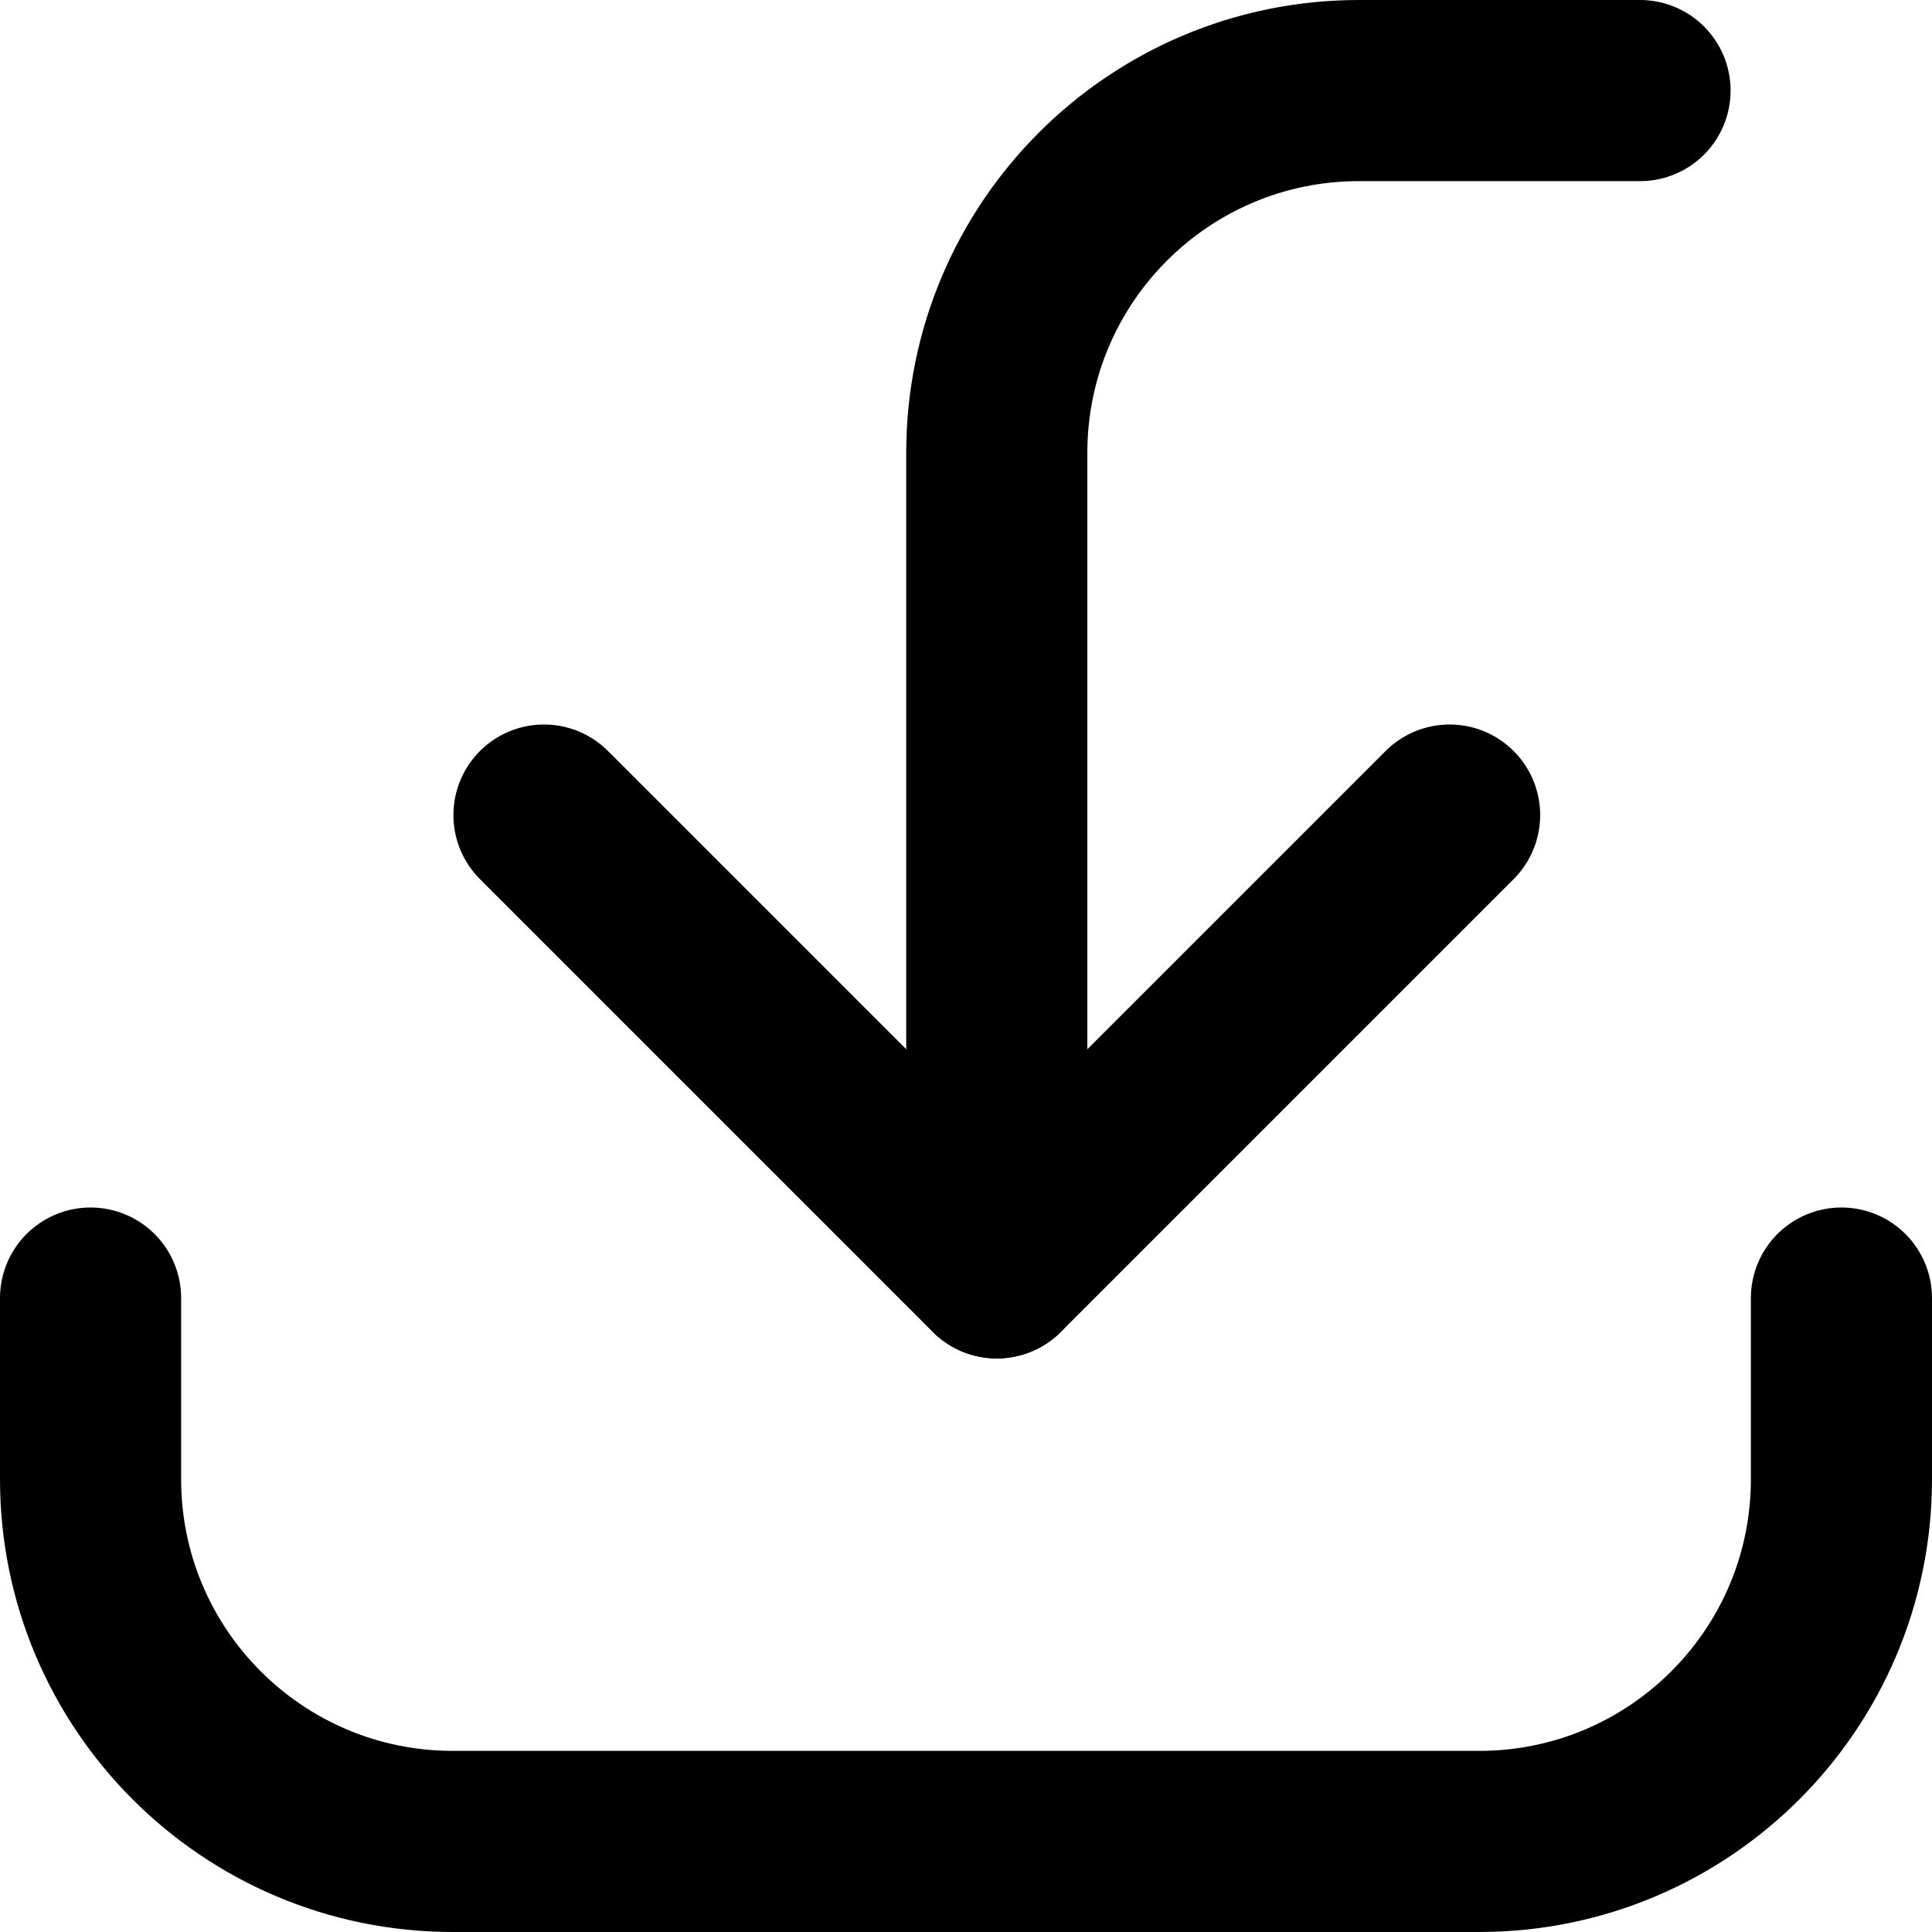
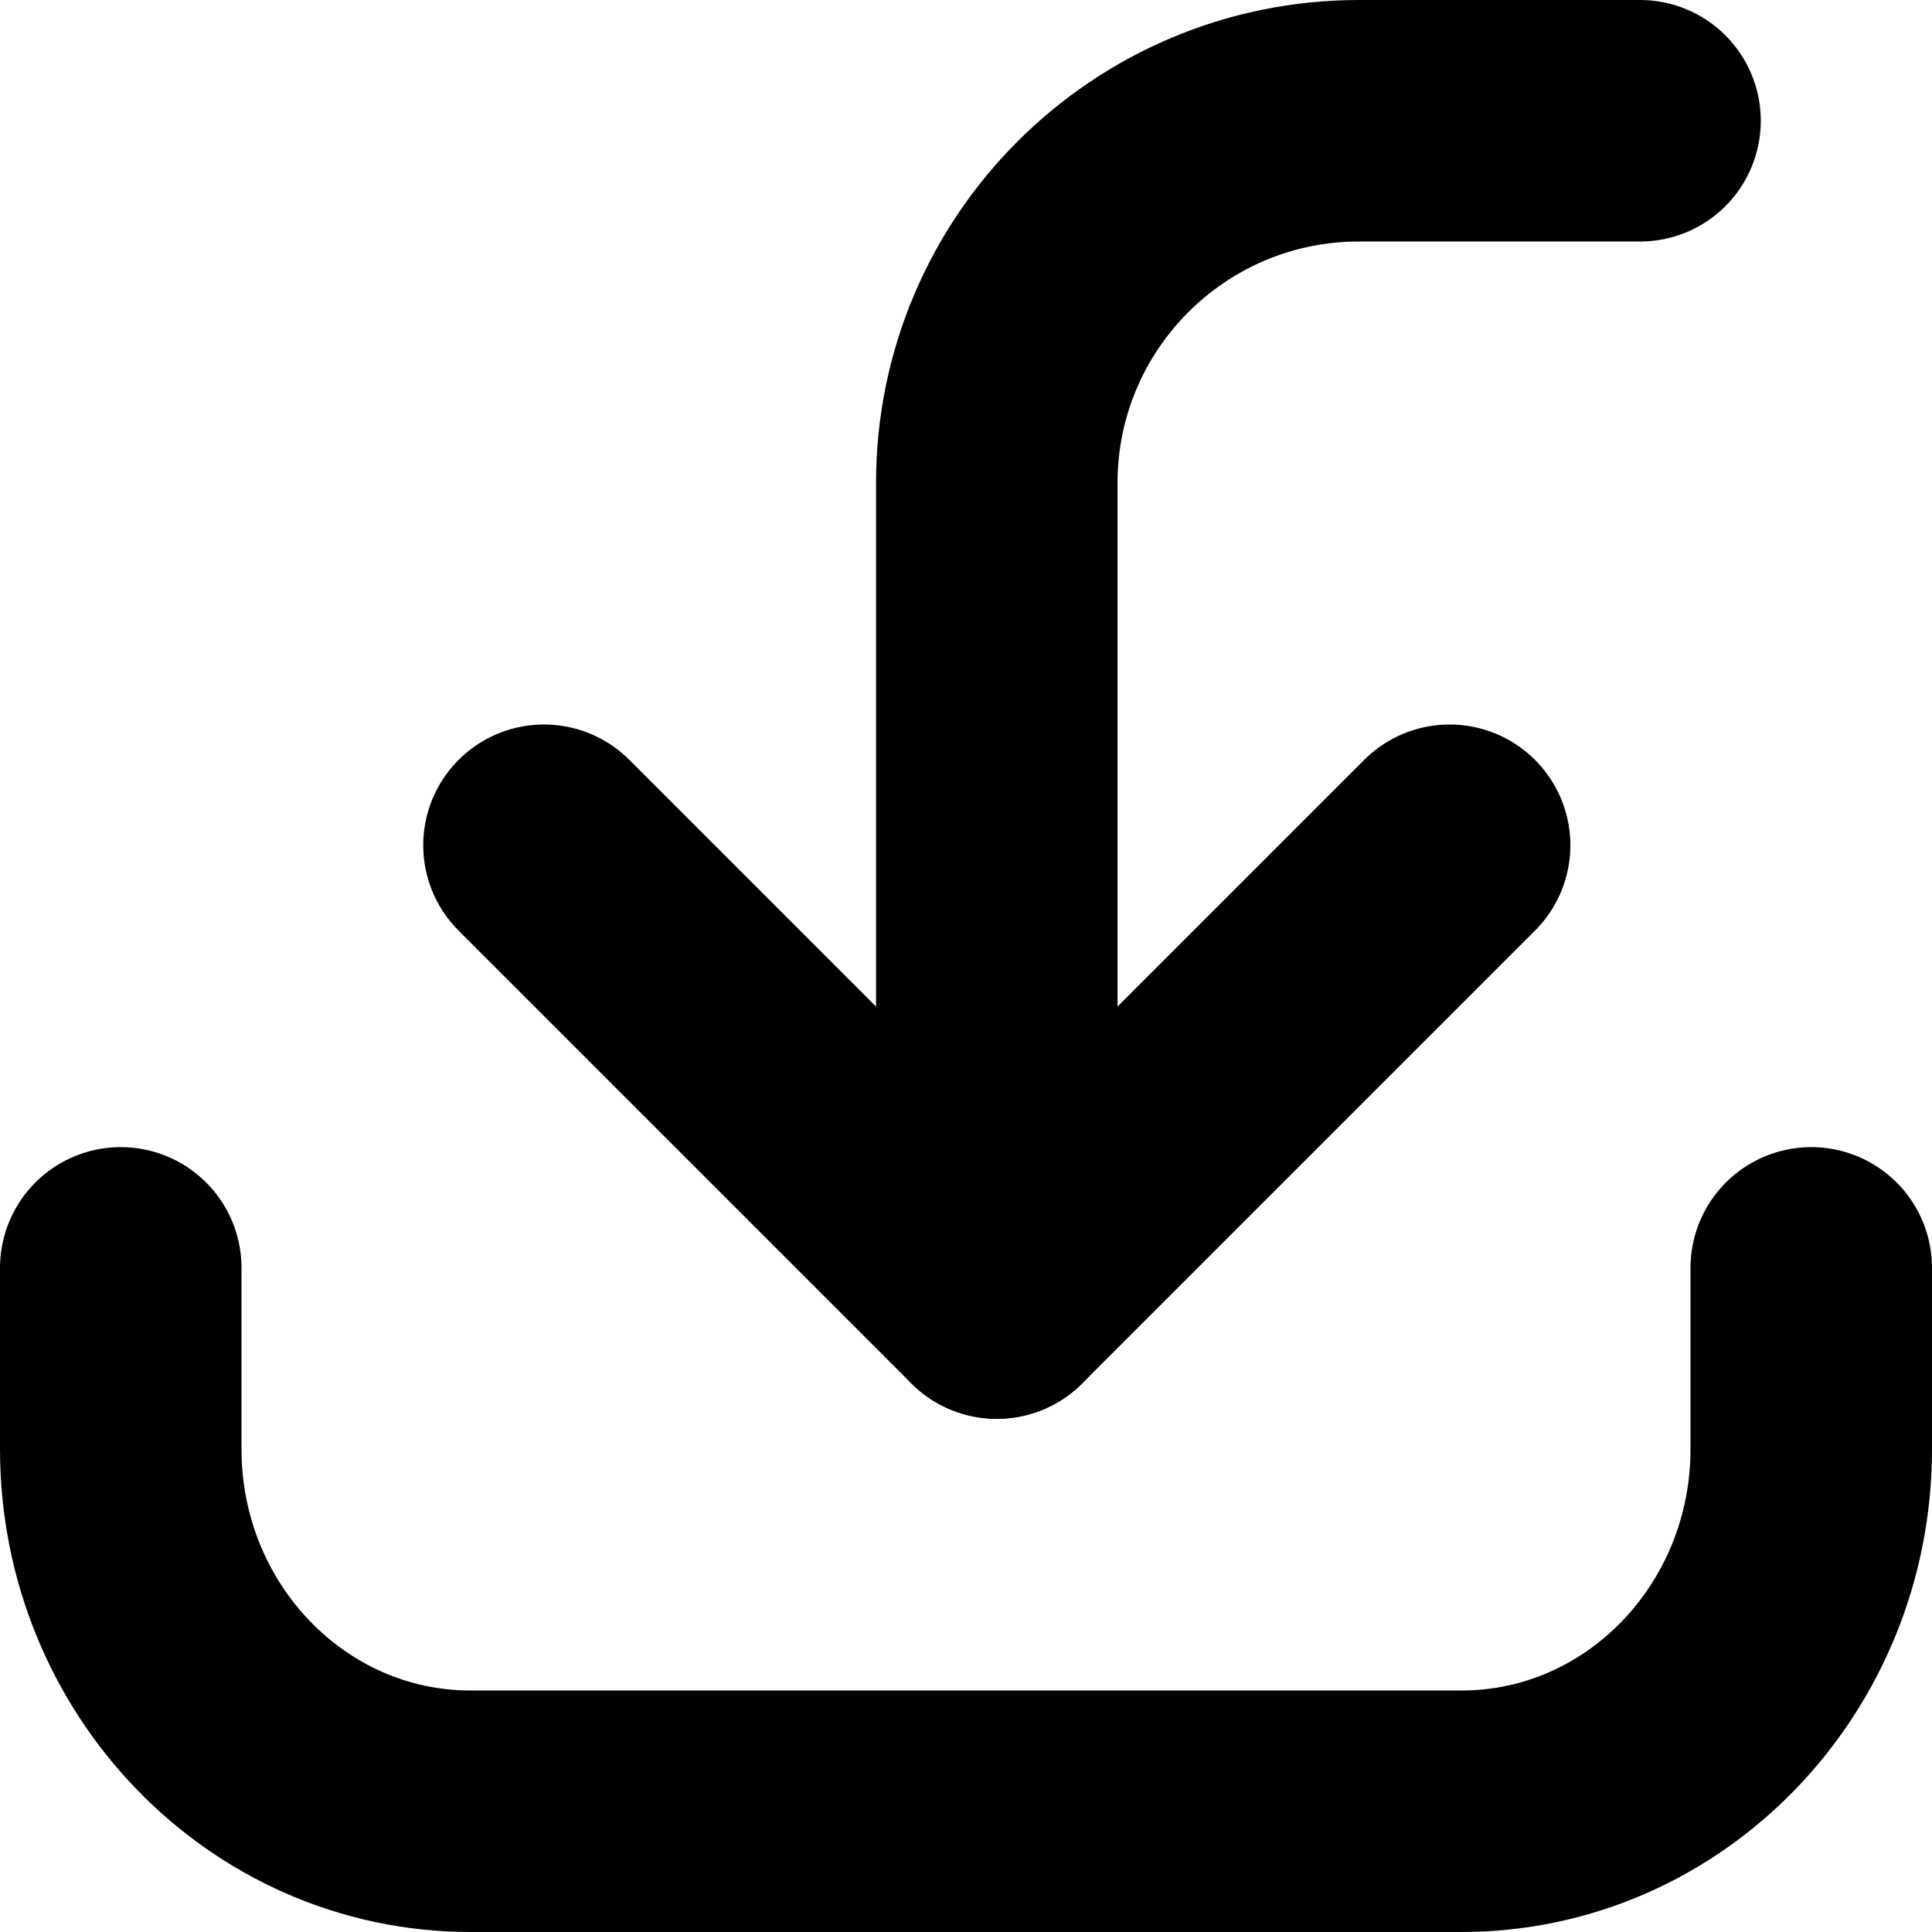
<svg xmlns="http://www.w3.org/2000/svg" version="1.1" id="Layer_1" x="0" y="0" viewBox="0 0 16 16" xml:space="preserve">
-   <g id="Group_270" transform="translate(-1182.251 -795.25)">
-     <g id="Interface-Essential_Synchronize_synchronize-arrows-square-1" transform="translate(1182.756 795)">
-       <g id="Group_604">
-         <g id="synchronize-arrows-square-1" fill="none" stroke="currentColor" stroke-width="1.5" stroke-linecap="round" stroke-linejoin="round">
-           <path vector-effect="non-scaling-stroke" id="Shape_2579" d="M13.077 1H10.75a3 3 0 00-3 3v6.75" />
-           <path vector-effect="non-scaling-stroke" id="Shape_2581" d="M11.5 7l-3.75 3.75L4 7" />
-         </g>
-       </g>
-     </g>
-     <g id="upload-bottom" transform="translate(1174.25 790.25)">
-       <path vector-effect="non-scaling-stroke" id="Path_393" d="M23.251 15.75v1.5a3 3 0 01-3 3h-8.5a3 3 0 01-3-3v-1.5" fill="none" stroke="currentColor" stroke-width="1.5" stroke-linecap="round" stroke-linejoin="round" />
-     </g>
+   <g id="import" fill="none" stroke="currentColor" stroke-width="2" stroke-linecap="round" stroke-linejoin="round">
+     <path id="Shape_2579" d="M13.582 1h-2.327a3 3 0 00-3 3v6.75" />
+     <path id="Shape_2581" d="M12.005 7l-3.75 3.75L4.505 7" />
+     <path id="Path_393" d="M15 10.5V12c0 1.657-1.297 3-2.897 3H3.897C2.297 15 1 13.657 1 12v-1.5" />
  </g>
</svg>
